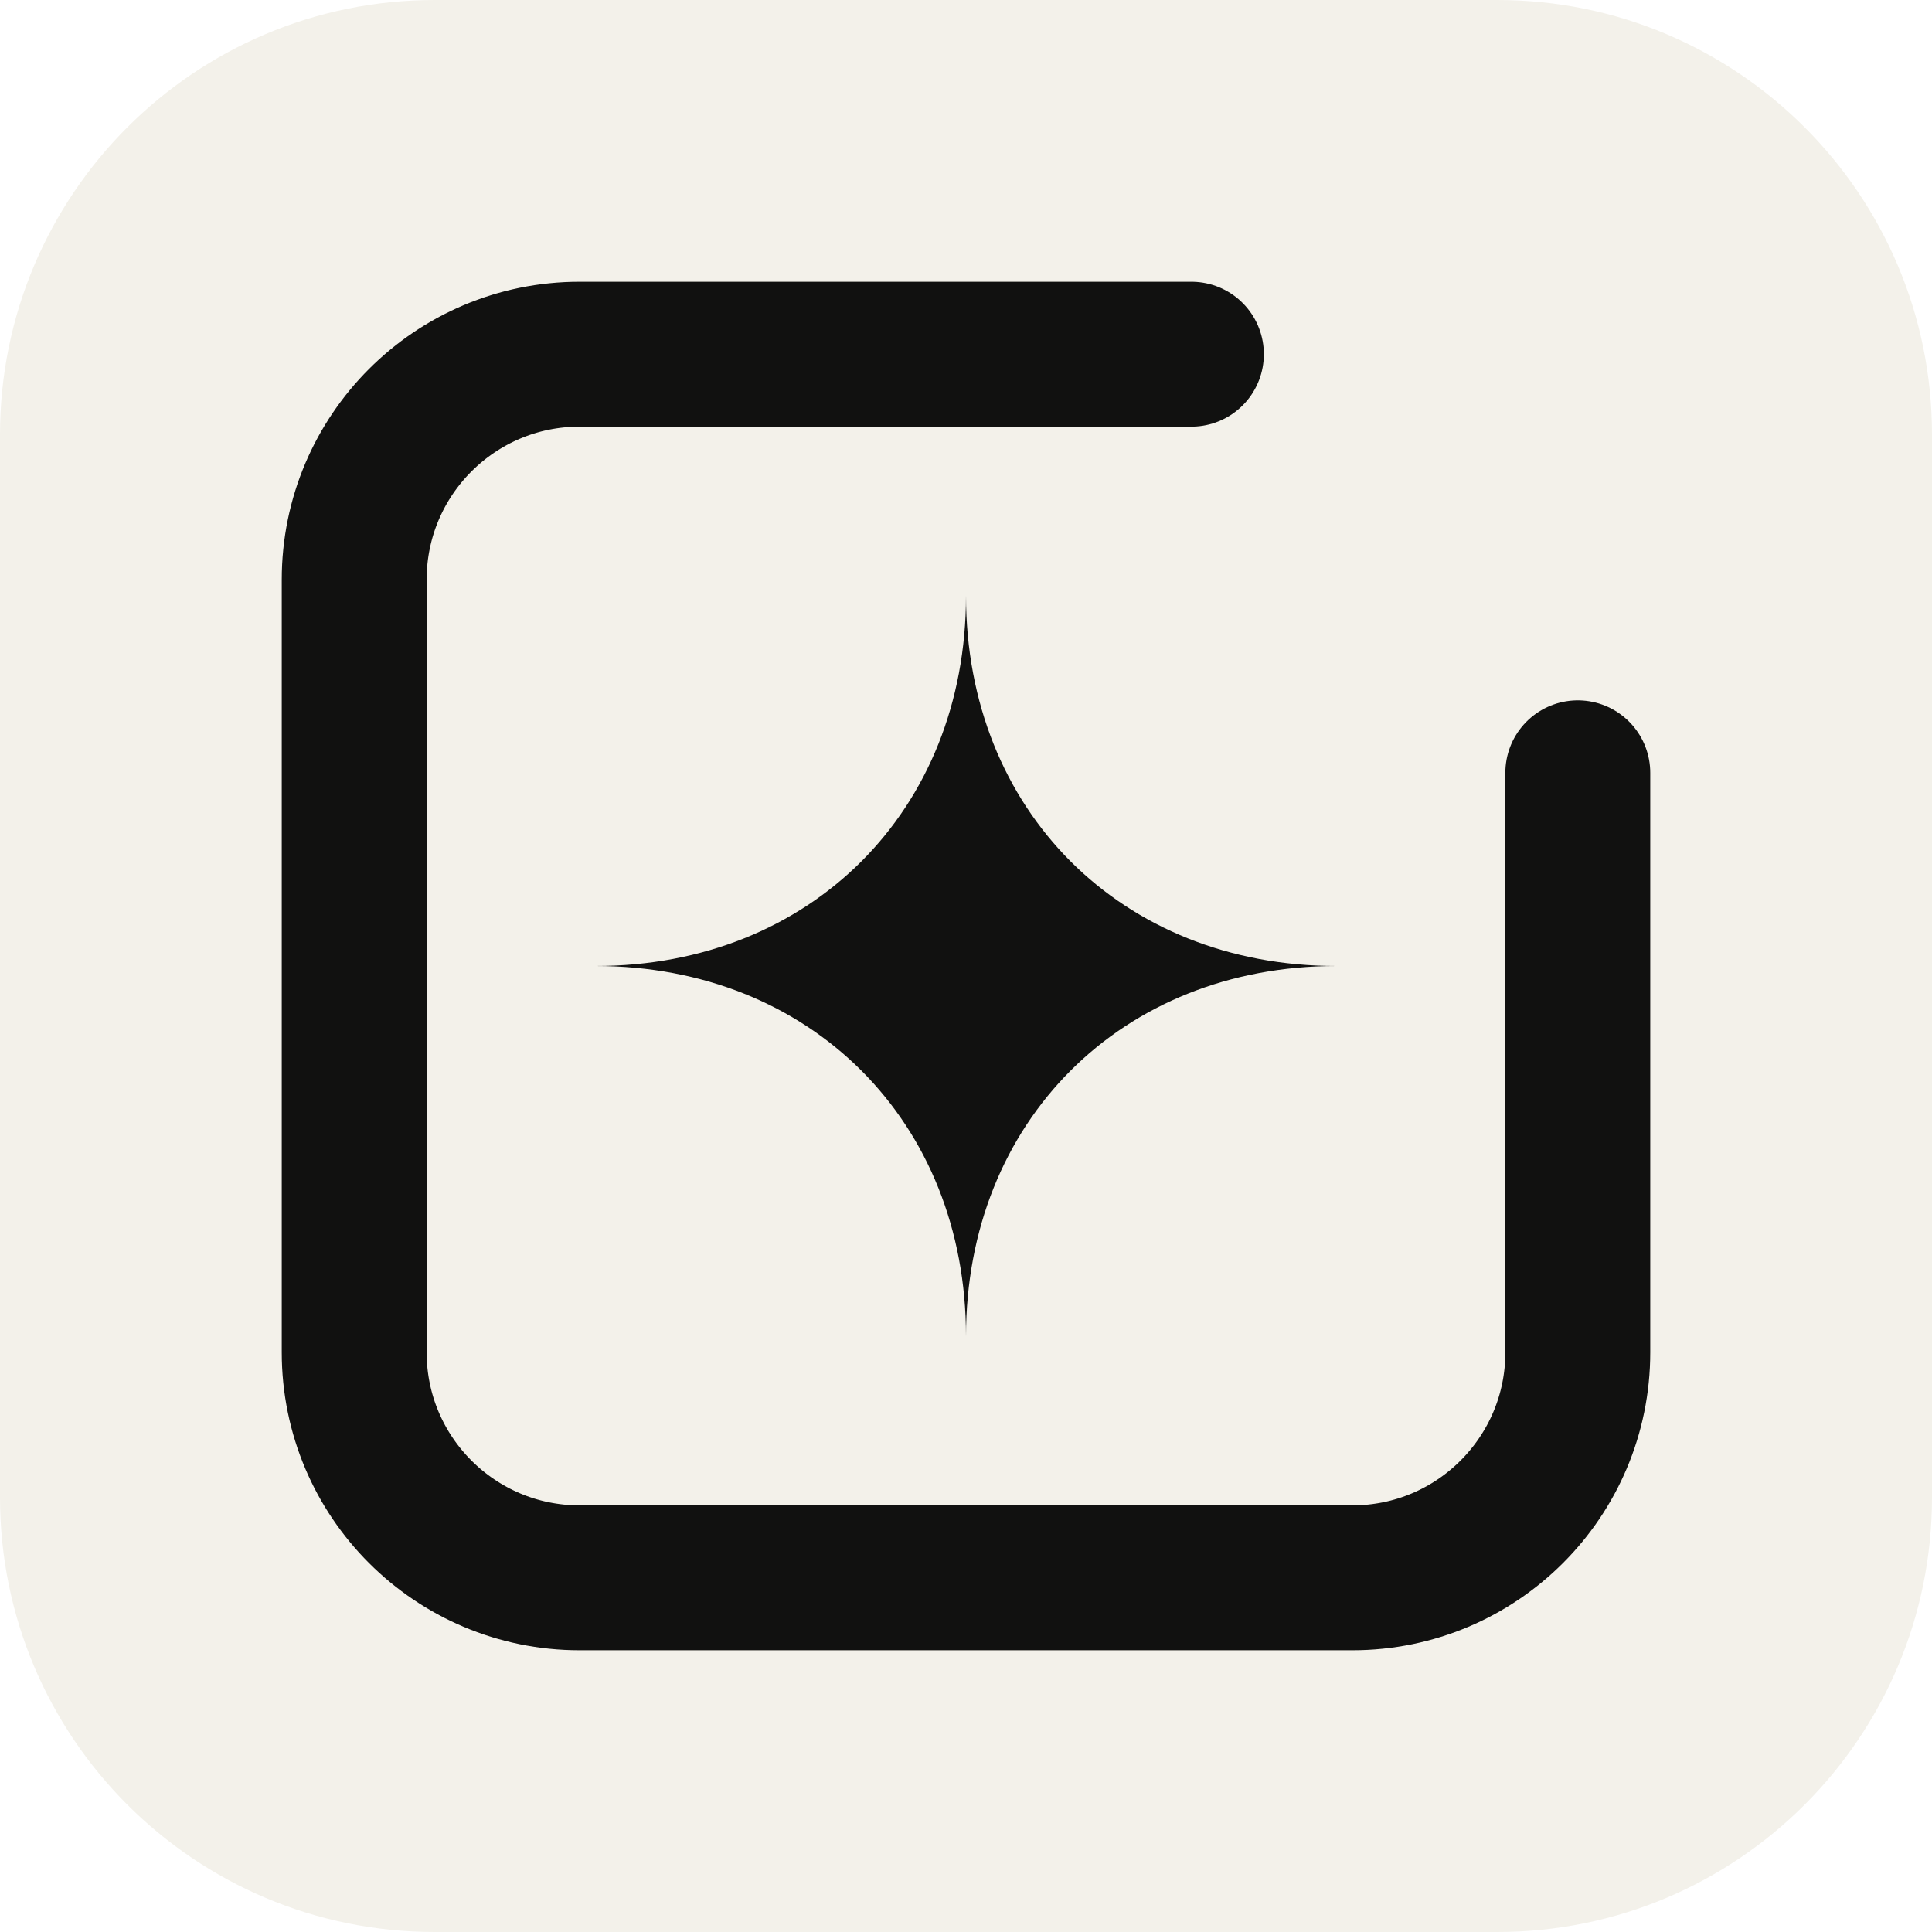
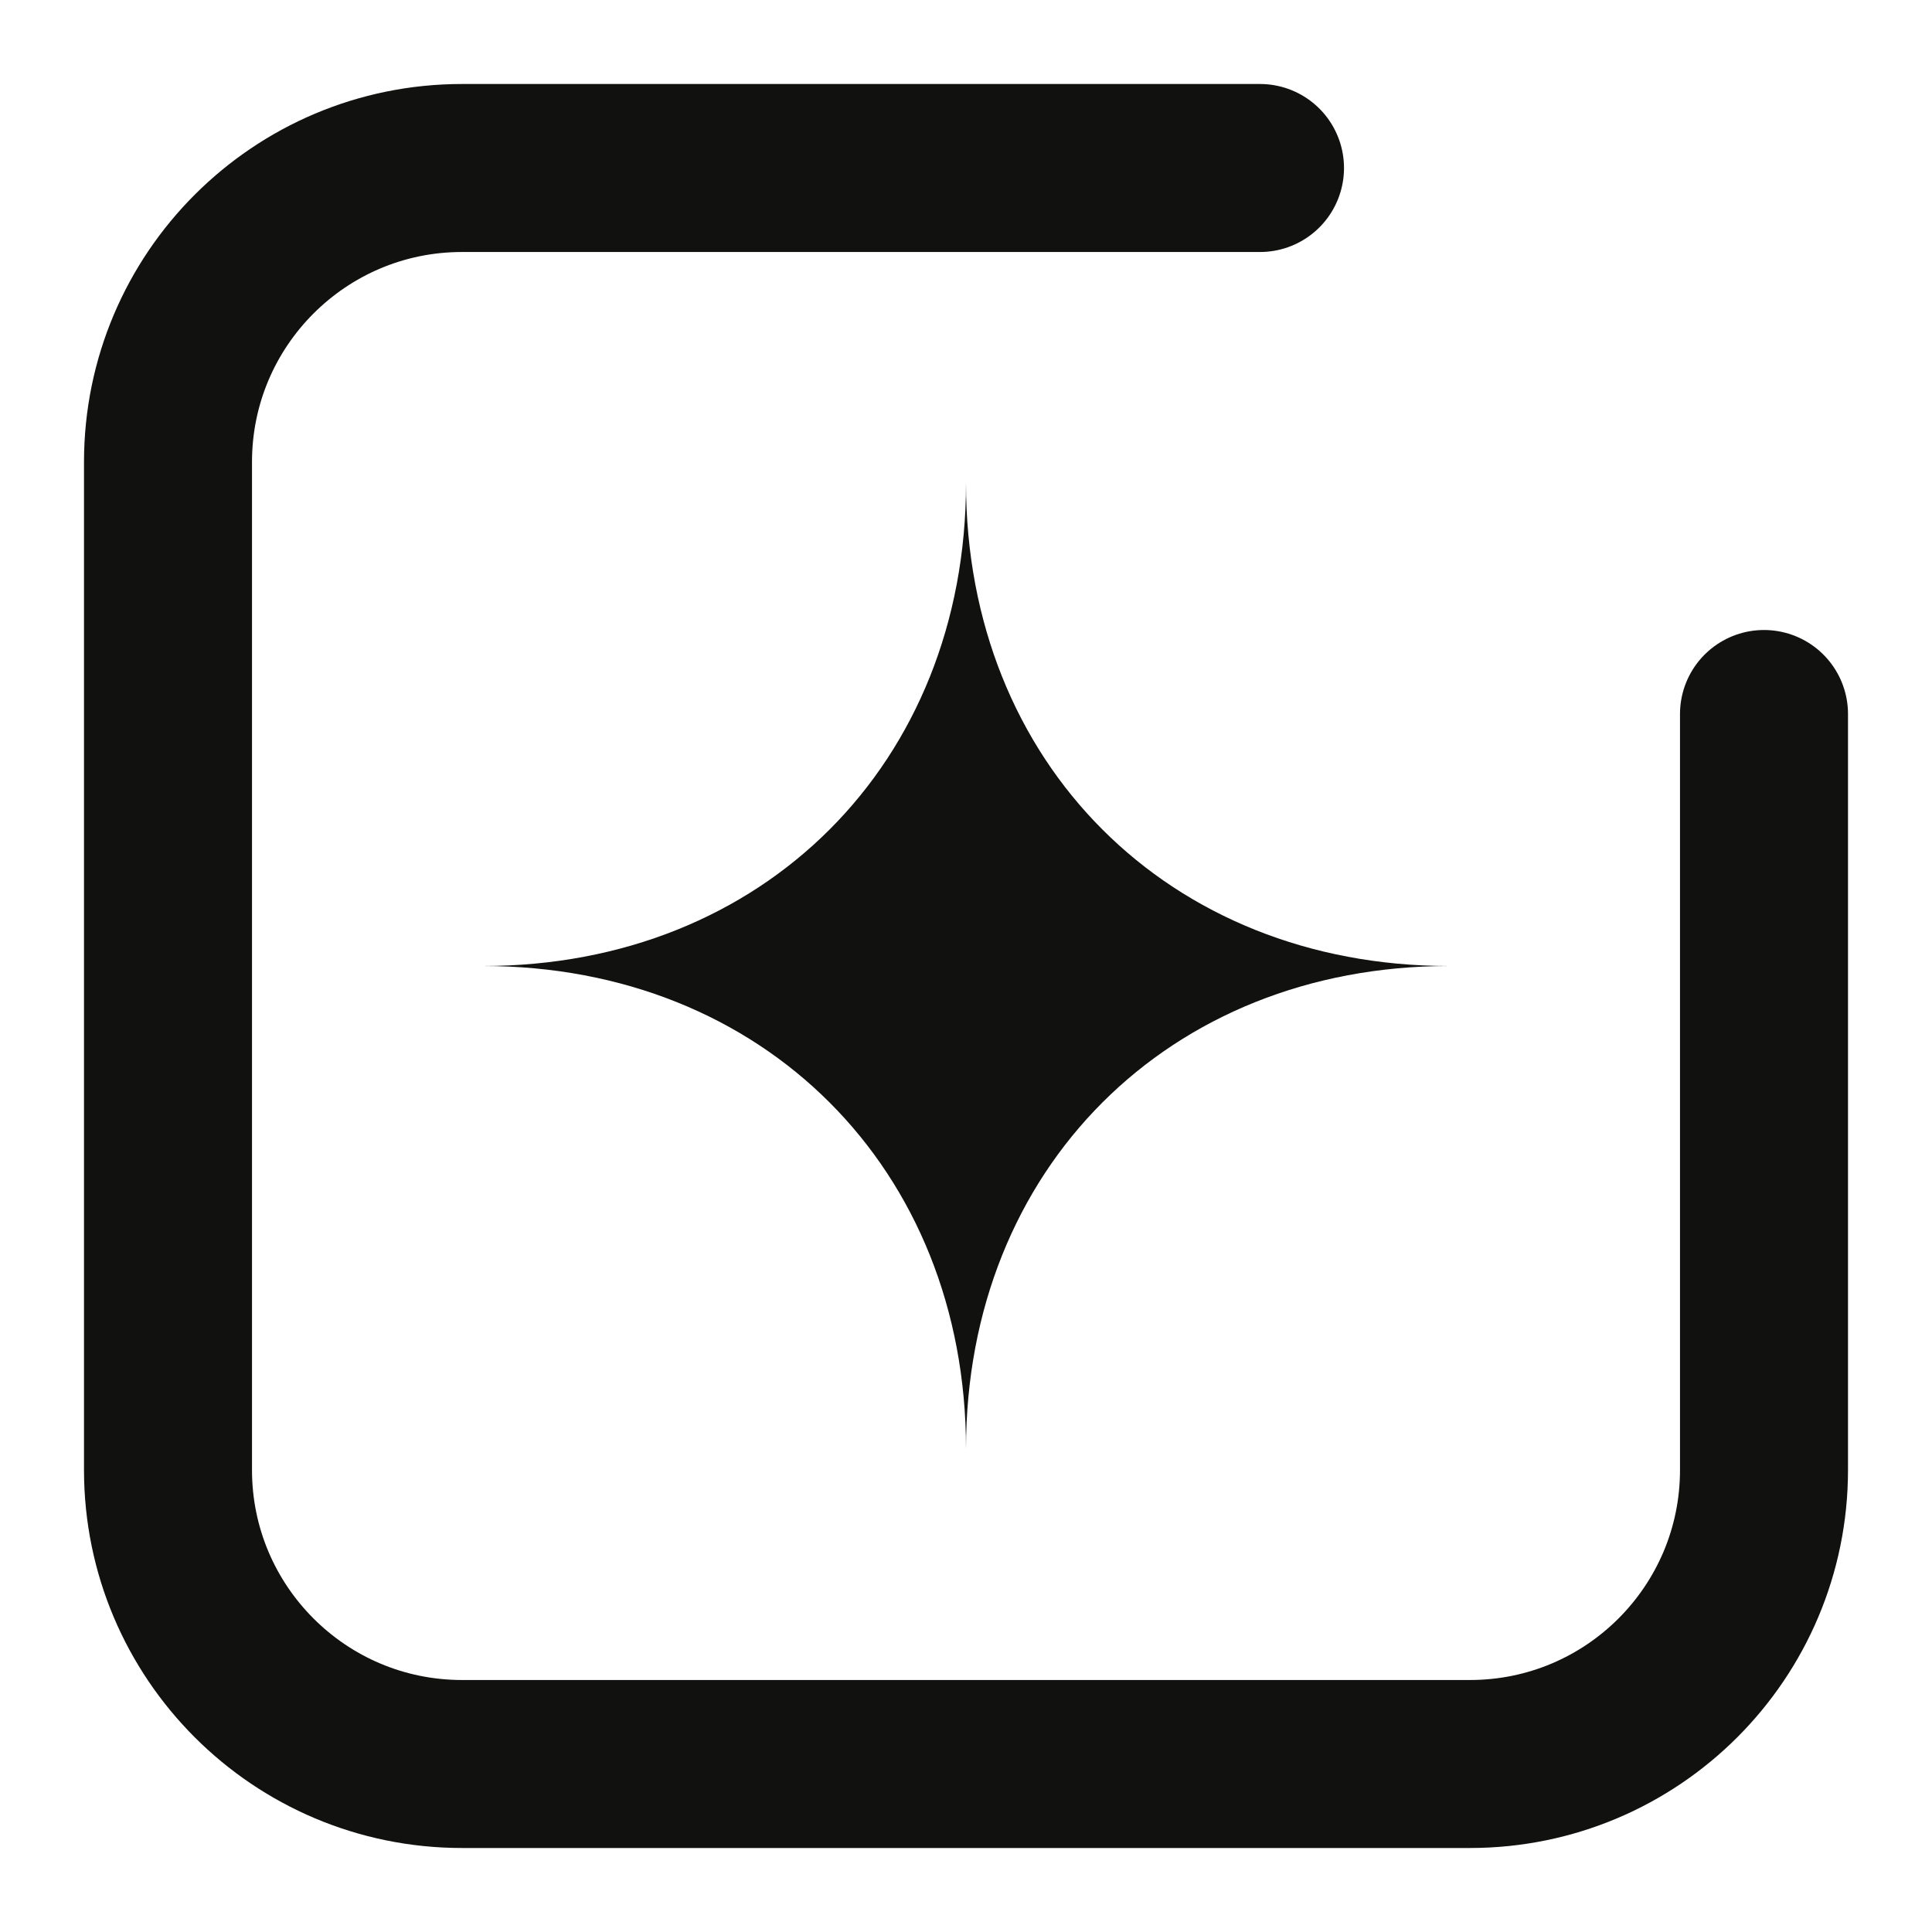
- <svg xmlns="http://www.w3.org/2000/svg" viewBox="0 0 120 120" width="120" height="120">
-   <rect width="120" height="120" rx="27" fill="#f3f1ea" />
-   <path d="M74 22 H36 A14 14 0 0 0 22 36 V84 A14 14 0 0 0 36 98 H84 A14 14 0 0 0 98 84 V48" fill="none" stroke="#111110" stroke-width="9" stroke-linecap="round" stroke-linejoin="round" />
+ <svg xmlns="http://www.w3.org/2000/svg" viewBox="14 14 92 92" width="120" height="120">
+   <path d="M74 22 H36 A14 14 0 0 0 22 36 V84 A14 14 0 0 0 36 98 H84 A14 14 0 0 0 98 84 V48" fill="none" stroke="#111110" stroke-width="8" stroke-linecap="round" stroke-linejoin="round" />
  <g transform="translate(60,60) scale(0.46)">
    <path d="M0 -50 C0 -21 21 0 50 0 C21 0 0 21 0 50 C0 21 -21 0 -50 0 C-21 0 0 -21 0 -50 Z" fill="#111110" />
  </g>
</svg>
